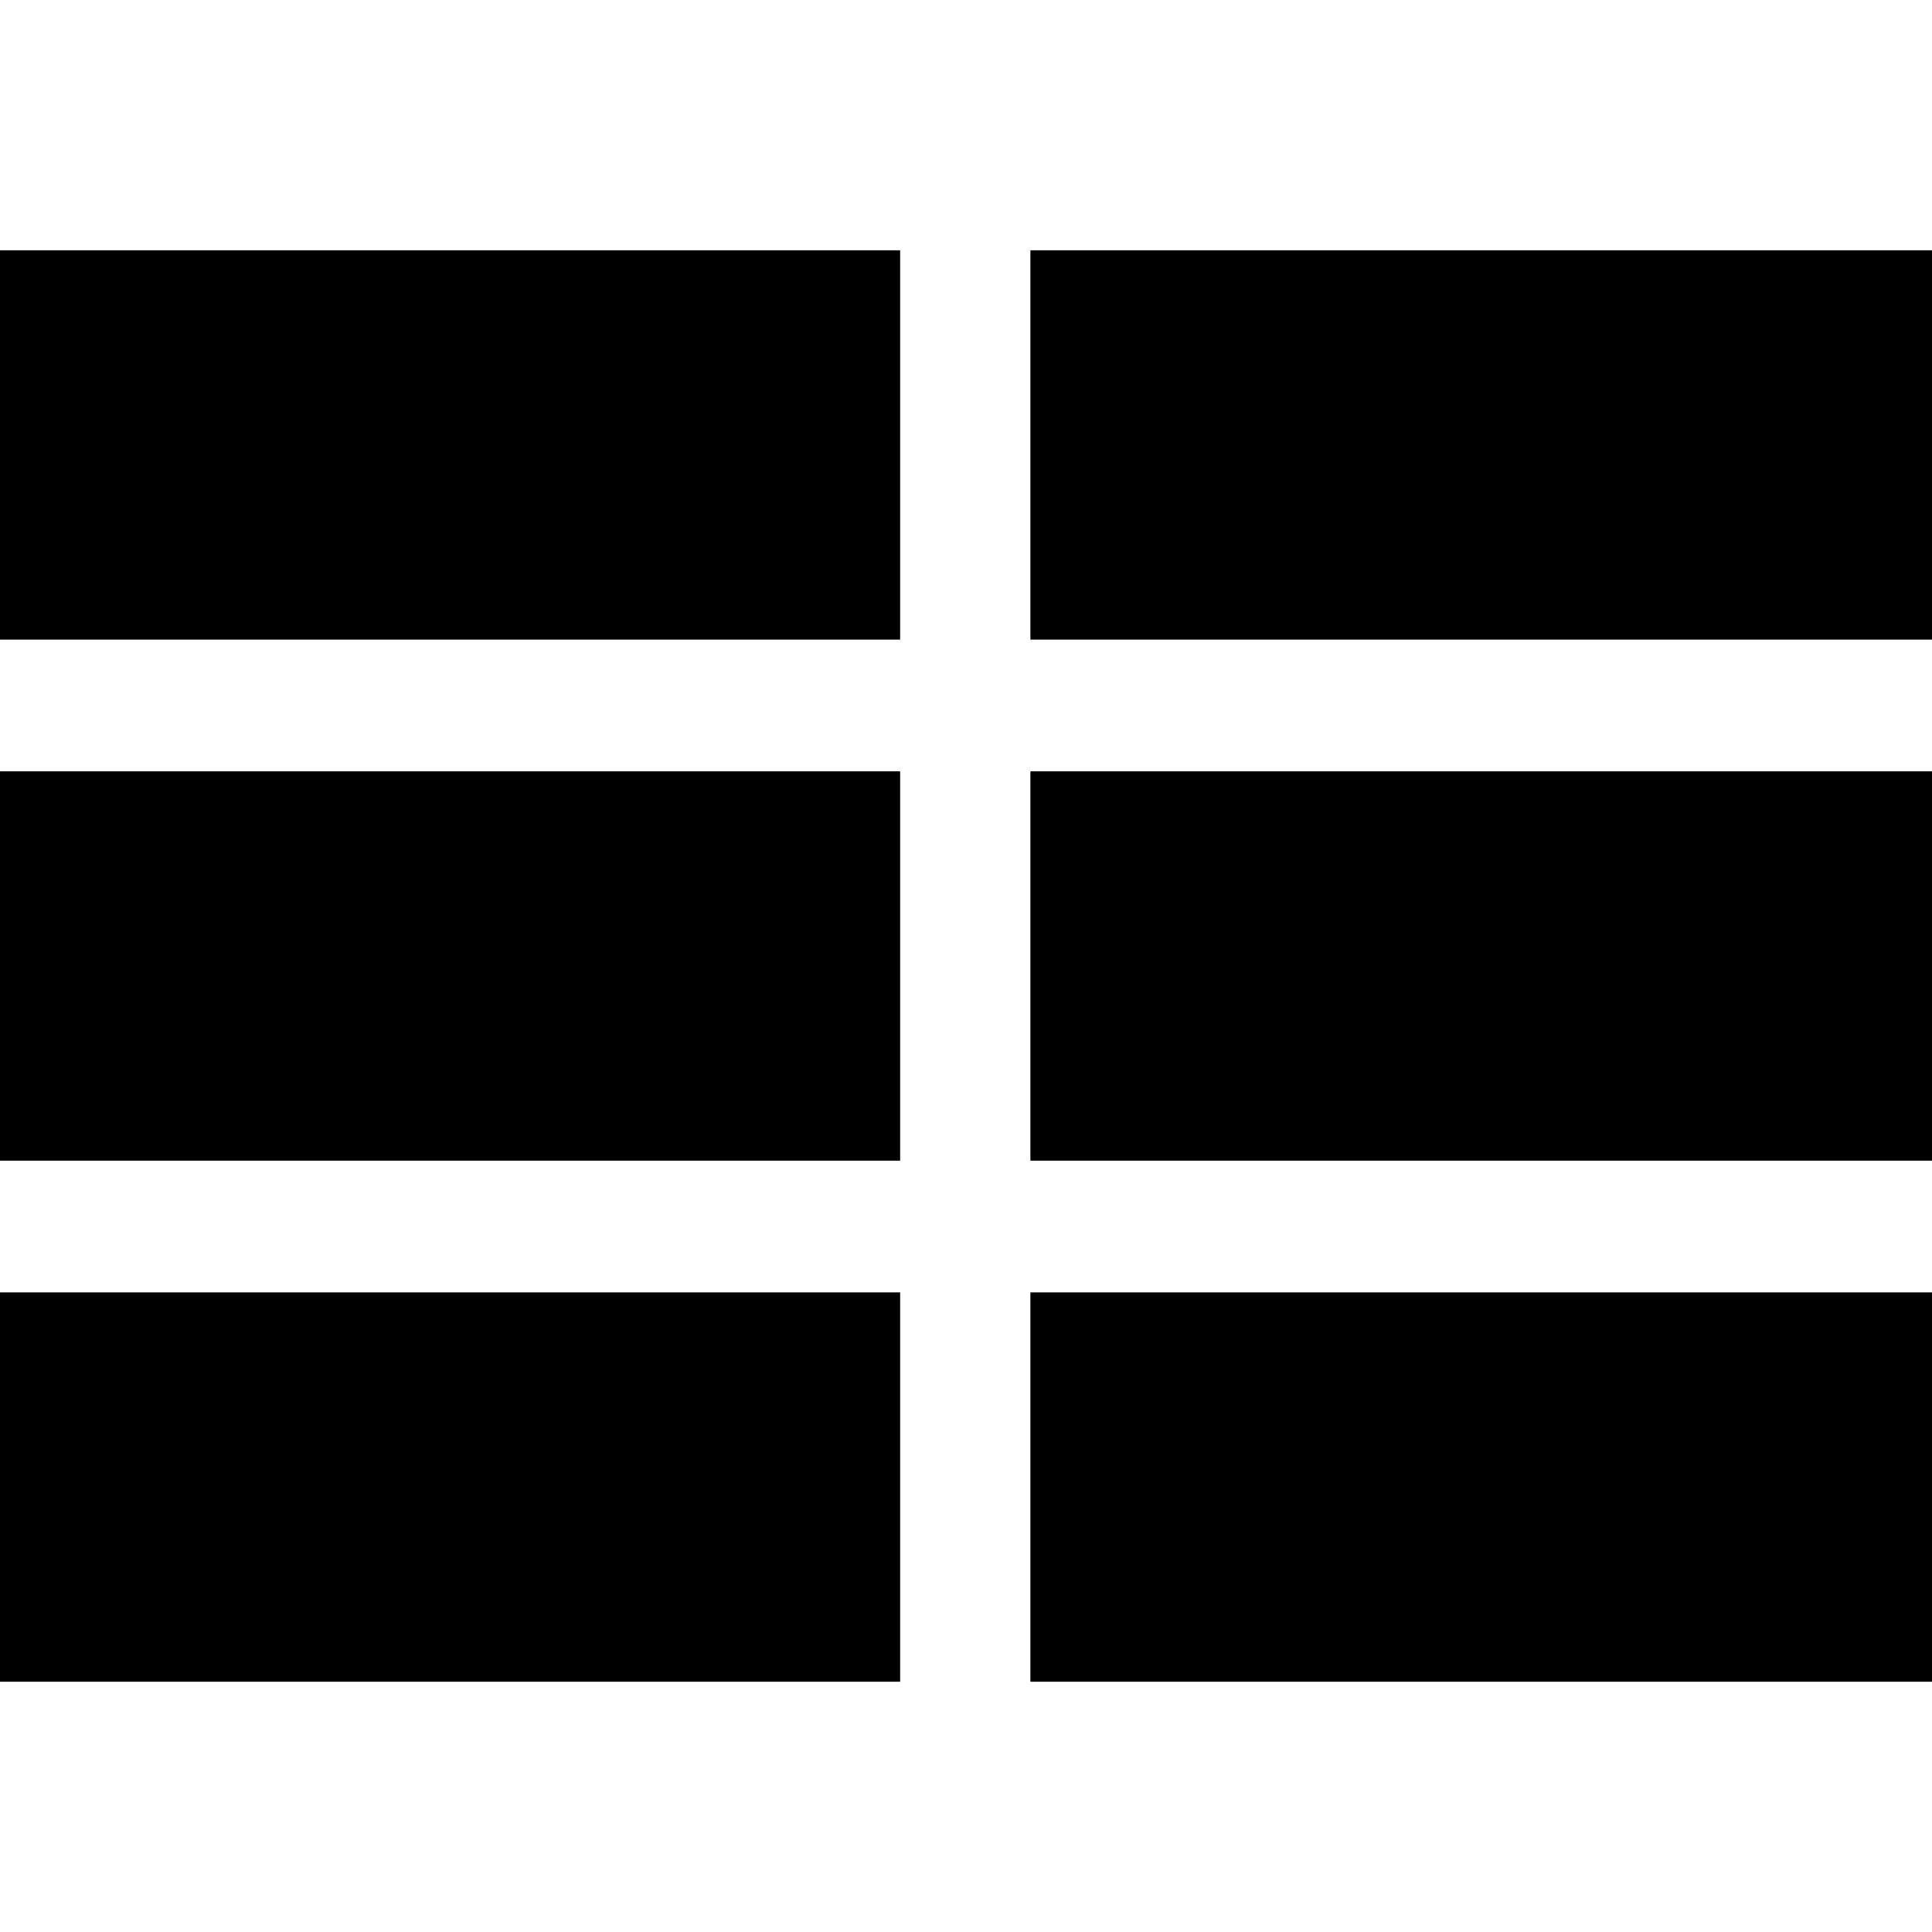
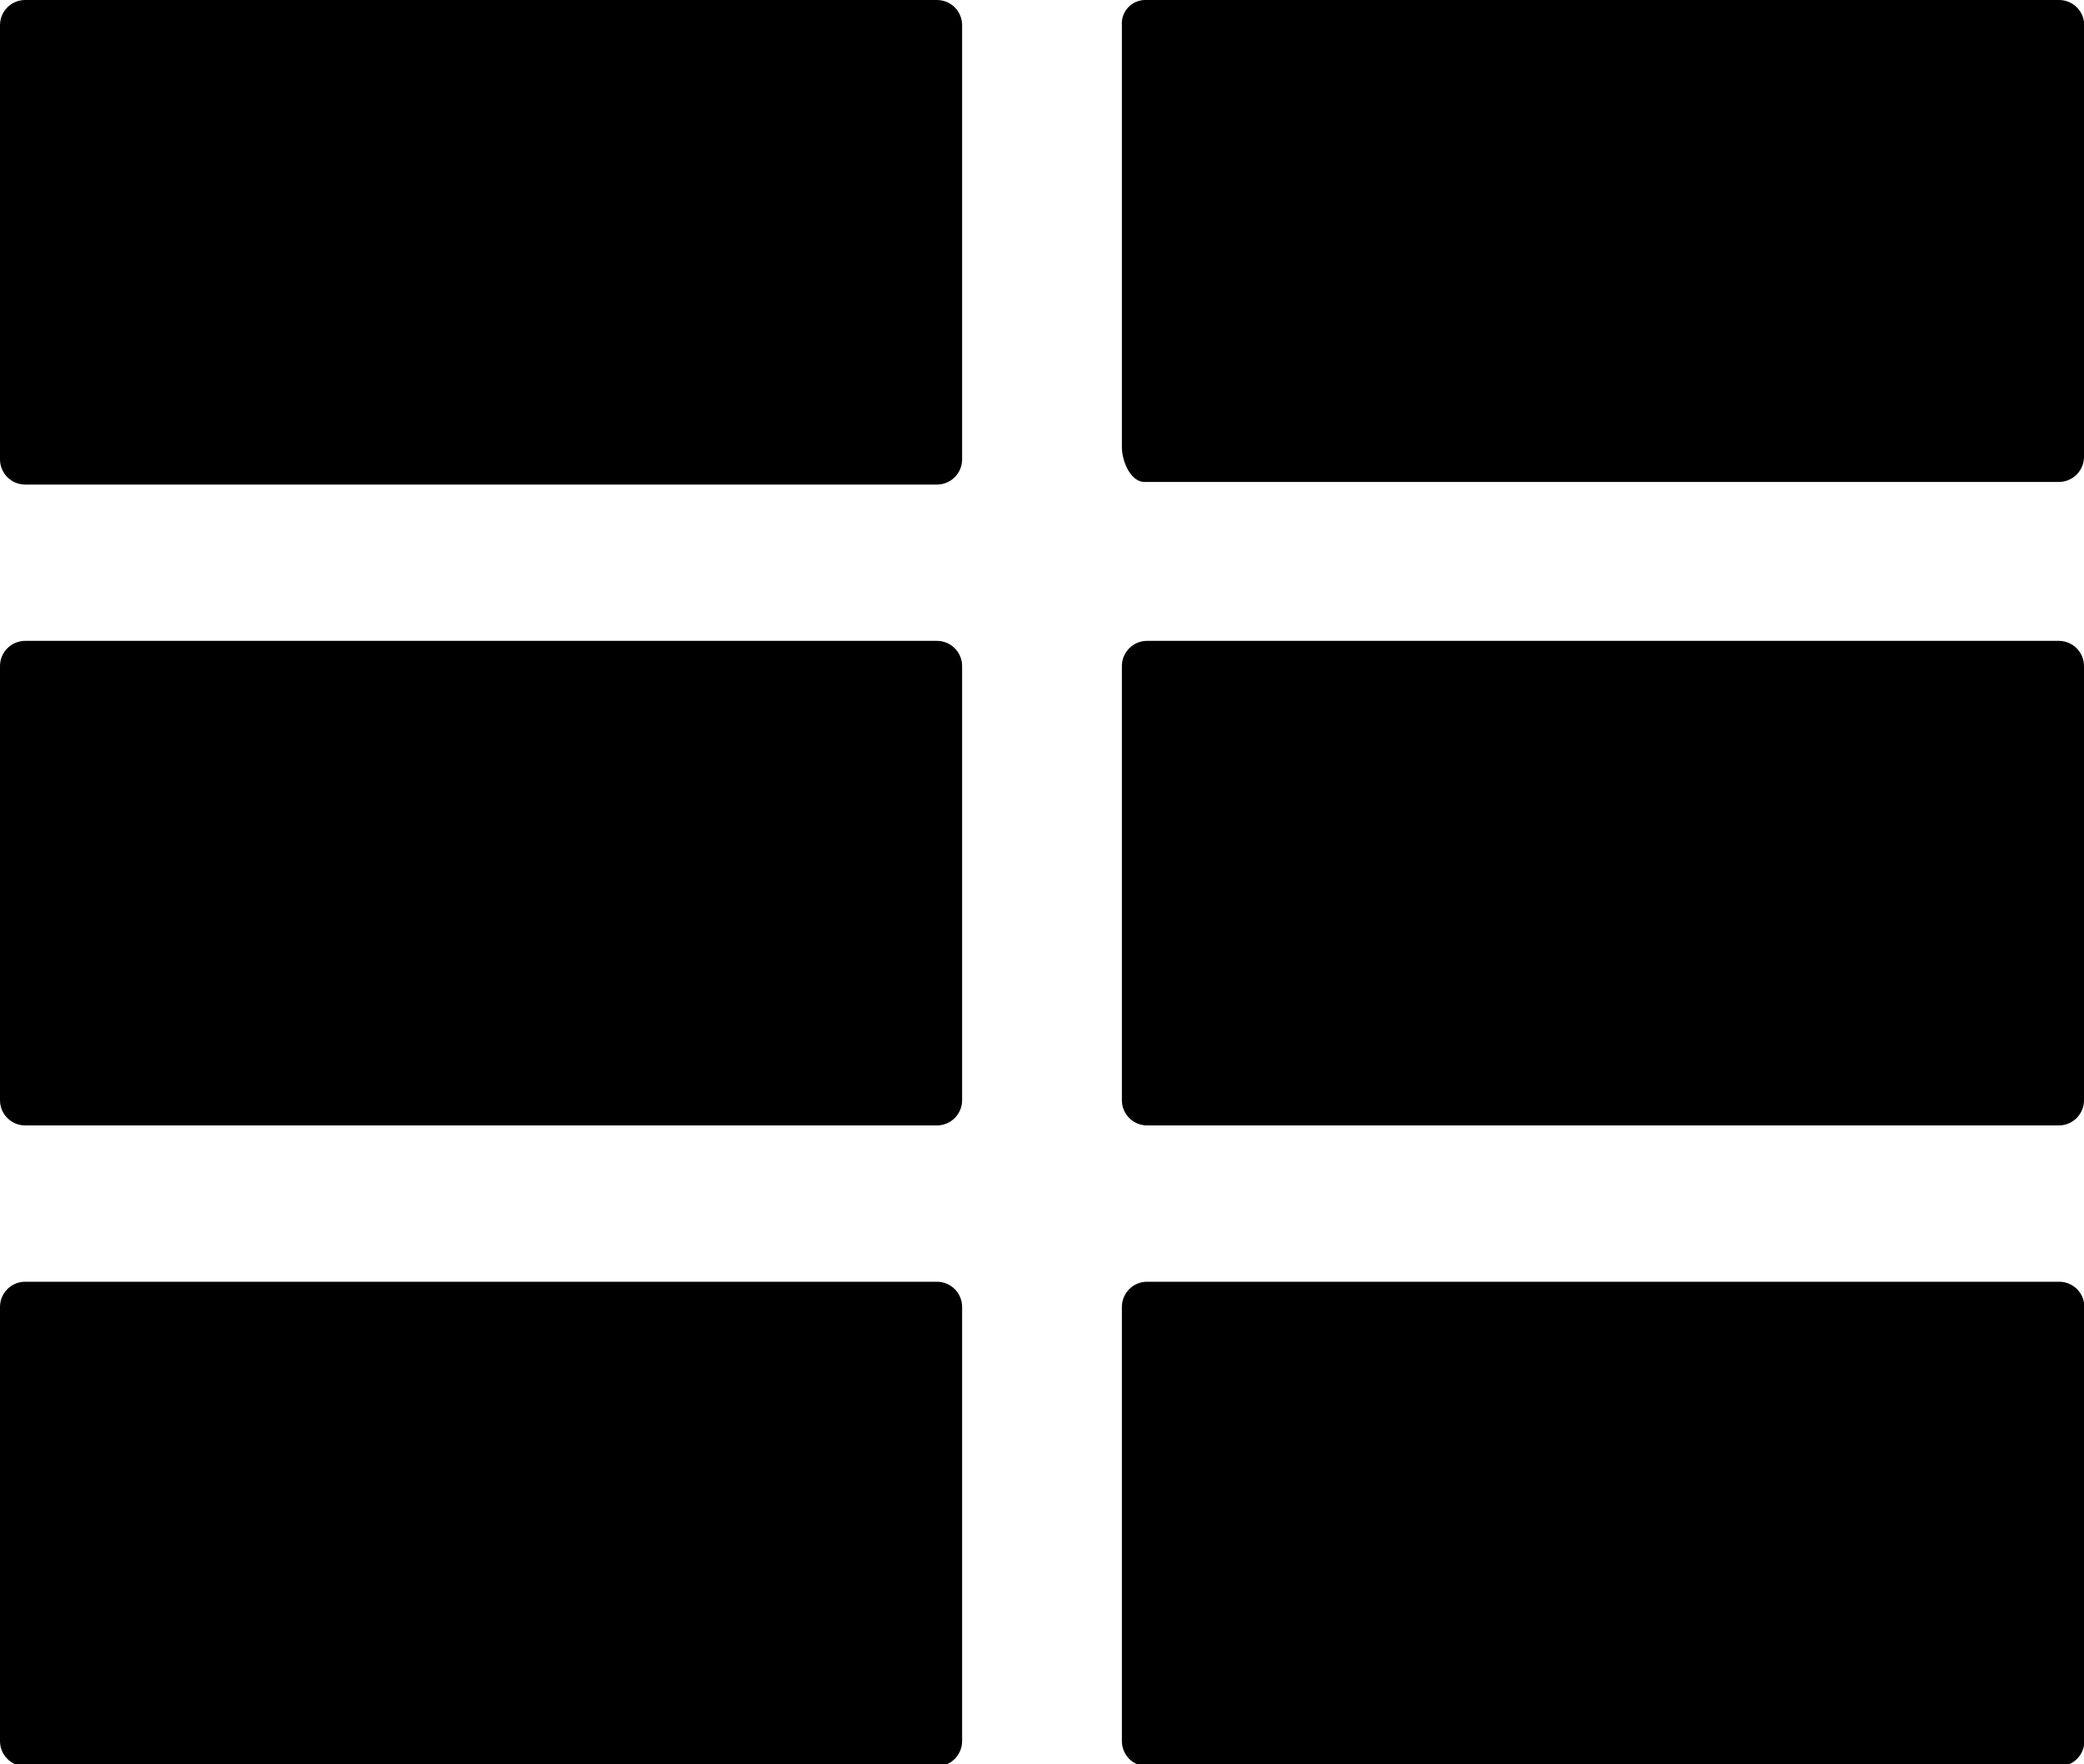
- <svg xmlns="http://www.w3.org/2000/svg" version="1.1" id="Layer_1" x="0px" y="0px" viewBox="0 0 132 132" style="enable-background:new 0 0 132 132;" xml:space="preserve">
-   <path d="M-0.8,43.7V17.1h62.3v26.6L-0.8,43.7L-0.8,43.7z M70.4,43.7V17.1h62.3v26.6L70.4,43.7L70.4,43.7z M-0.8,79.3V52.7h62.3v26.6  H-0.8L-0.8,79.3z M70.4,79.3V52.7h62.3v26.6H70.4L70.4,79.3z M-0.8,114.9V88.3h62.3v26.6H-0.8L-0.8,114.9z M70.4,114.9V88.3h62.3  v26.6H70.4L70.4,114.9z" />
+ <svg xmlns="http://www.w3.org/2000/svg" viewBox="0 0 24 20.31">
+   <g id="Layer_2" data-name="Layer 2">
+     <g id="Filled_Icons" data-name="Filled Icons">
+       <path d="M10.79,0H.29A.29.29,0,0,0,0,.29v5a.29.29,0,0,0,.29.29h10.5a.29.29,0,0,0,.29-.29v-5A.29.29,0,0,0,10.79,0Z" />
+       <path d="M23.71,0H13.18a.27.27,0,0,0-.26.29V5.15c0,.16.1.4.26.4H23.71A.29.29,0,0,0,24,5.25v-5A.29.29,0,0,0,23.71,0Z" />
+       <path d="M10.79,7.38H.29A.29.29,0,0,0,0,7.67v5a.29.29,0,0,0,.29.29h10.5a.29.29,0,0,0,.29-.29v-5A.29.29,0,0,0,10.79,7.38Z" />
+       <path d="M23.71,7.38H13.21a.29.29,0,0,0-.29.29v5a.29.29,0,0,0,.29.29h10.5a.29.29,0,0,0,.29-.29v-5A.29.29,0,0,0,23.71,7.38Z" />
+       <path d="M10.79,14.76H.29a.29.29,0,0,0-.29.29v5a.29.29,0,0,0,.29.29h10.5a.29.29,0,0,0,.29-.29v-5A.29.29,0,0,0,10.79,14.76Z" />
+       <path d="M23.71,14.76H13.21a.29.29,0,0,0-.29.29v5a.29.29,0,0,0,.29.29h10.5A.29.29,0,0,0,24,20v-5A.29.29,0,0,0,23.71,14.76Z" />
+     </g>
+   </g>
</svg>
